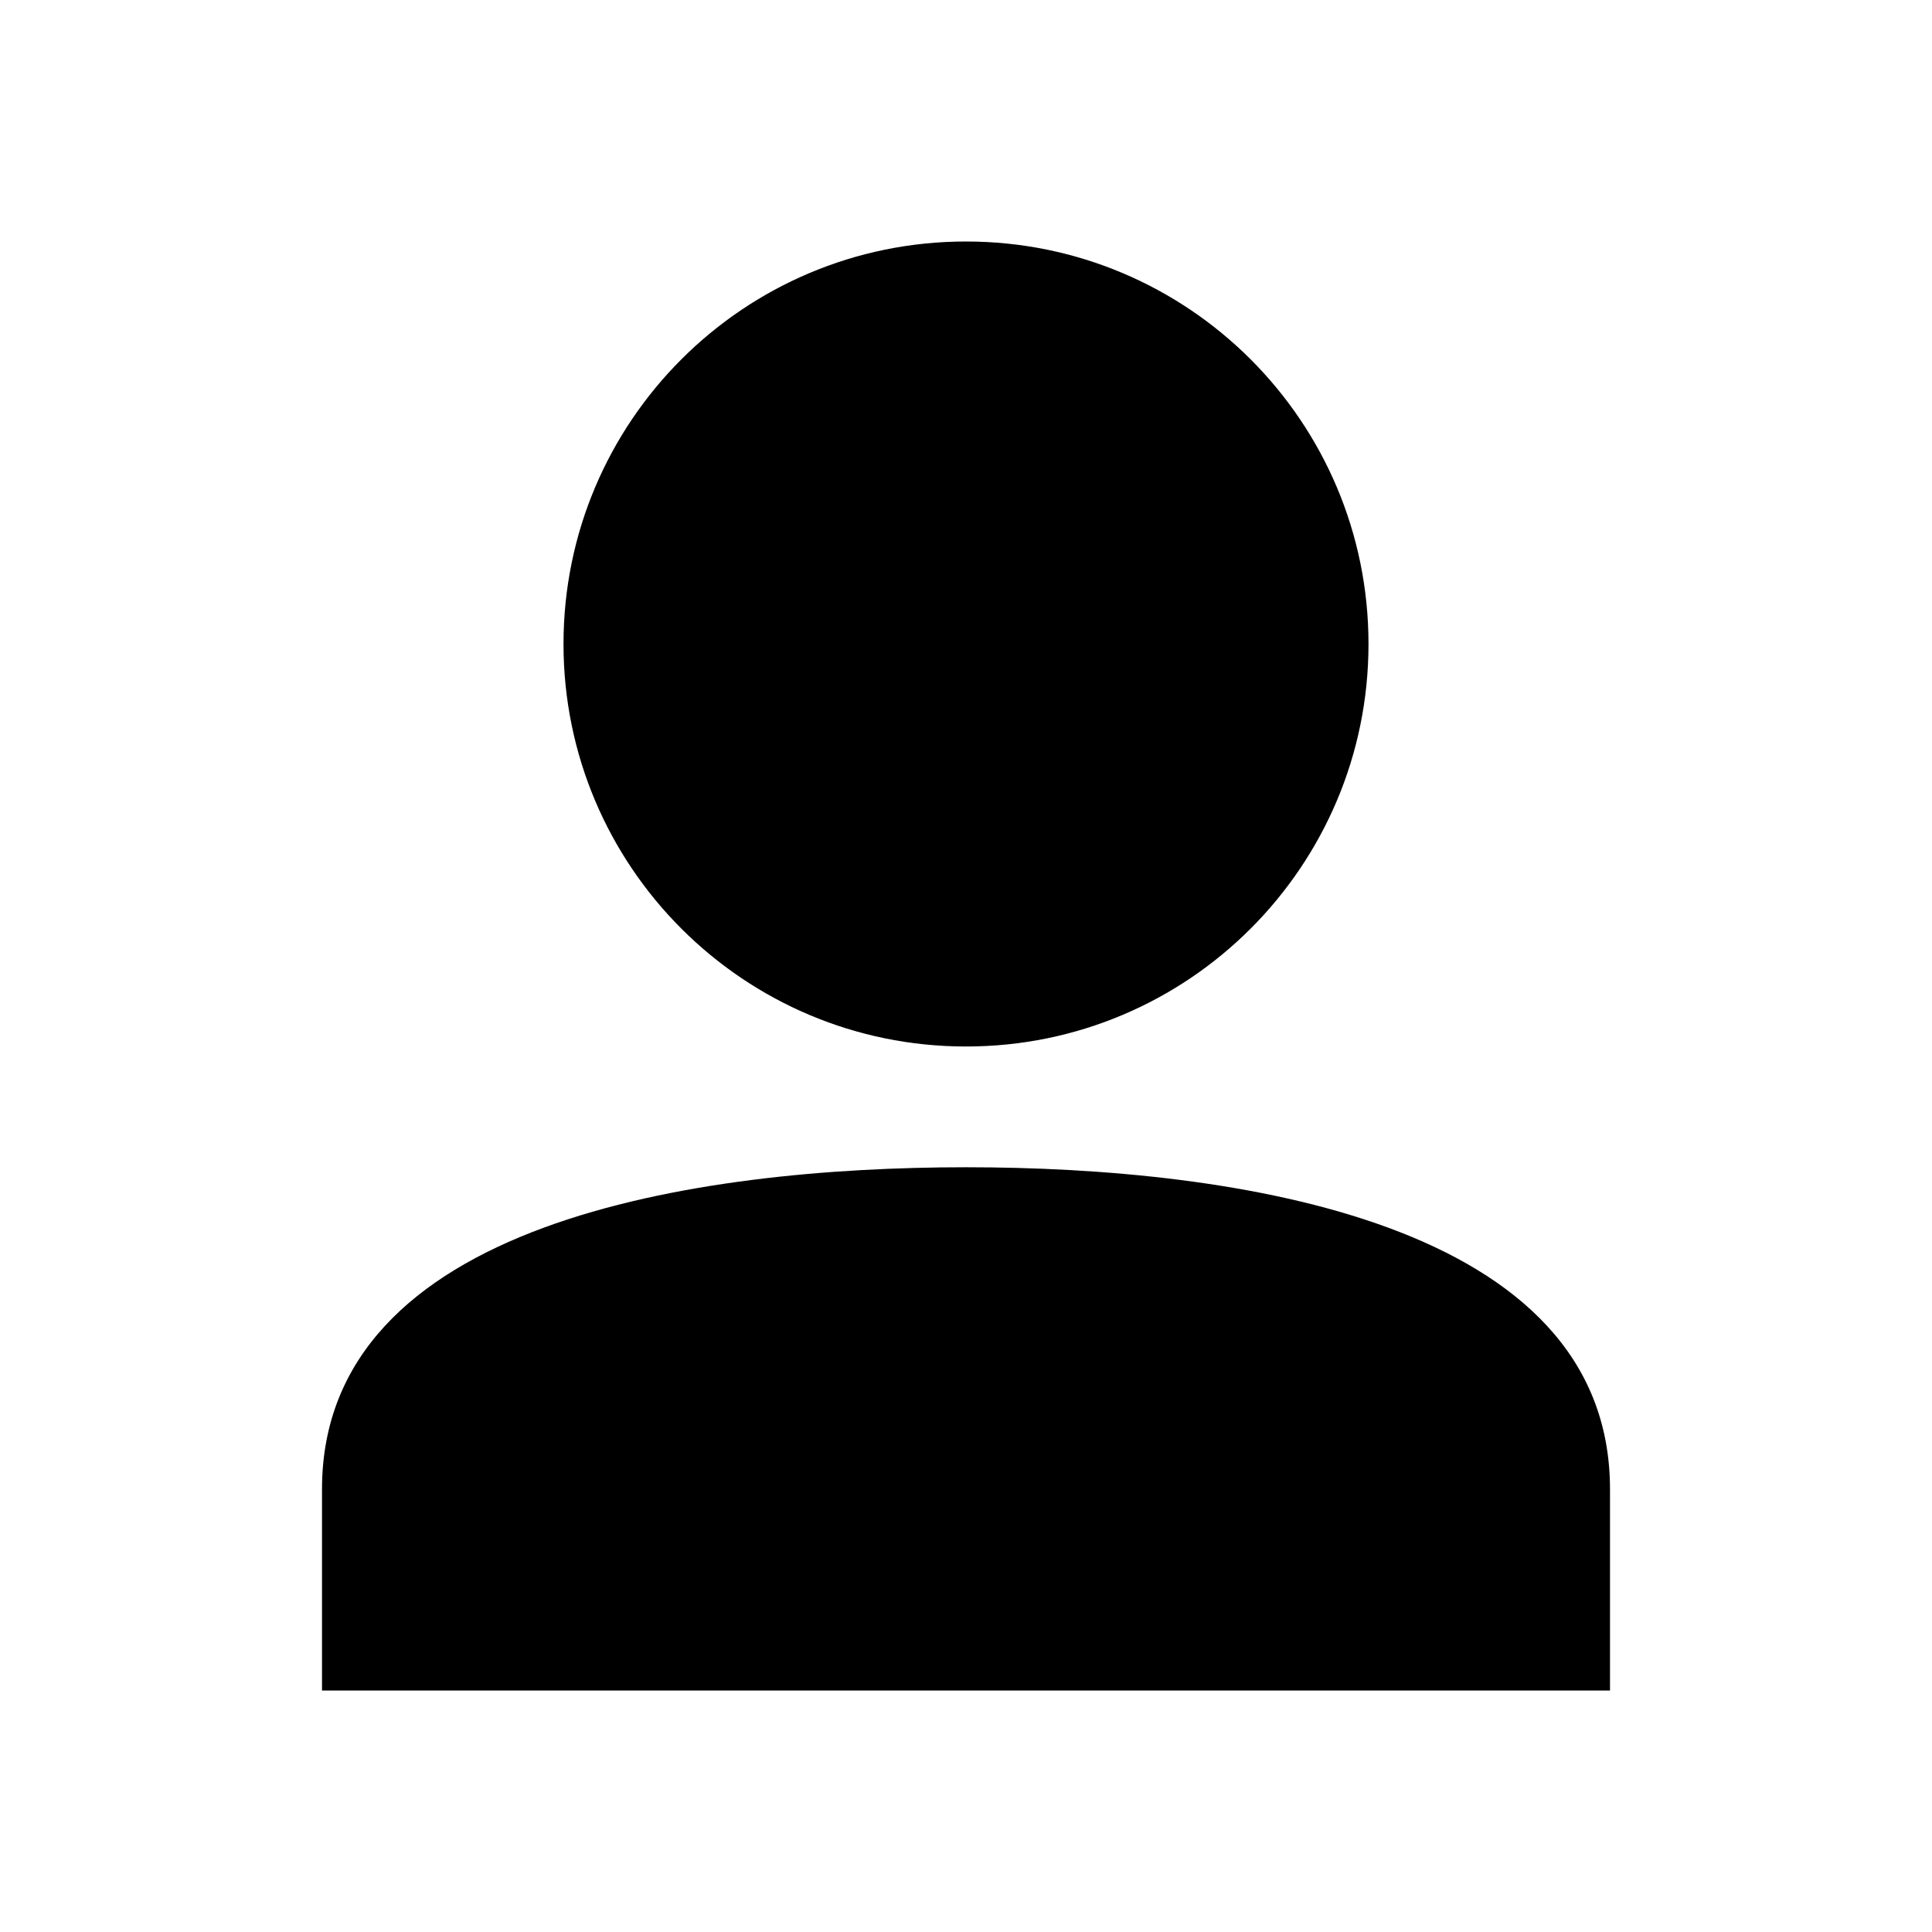
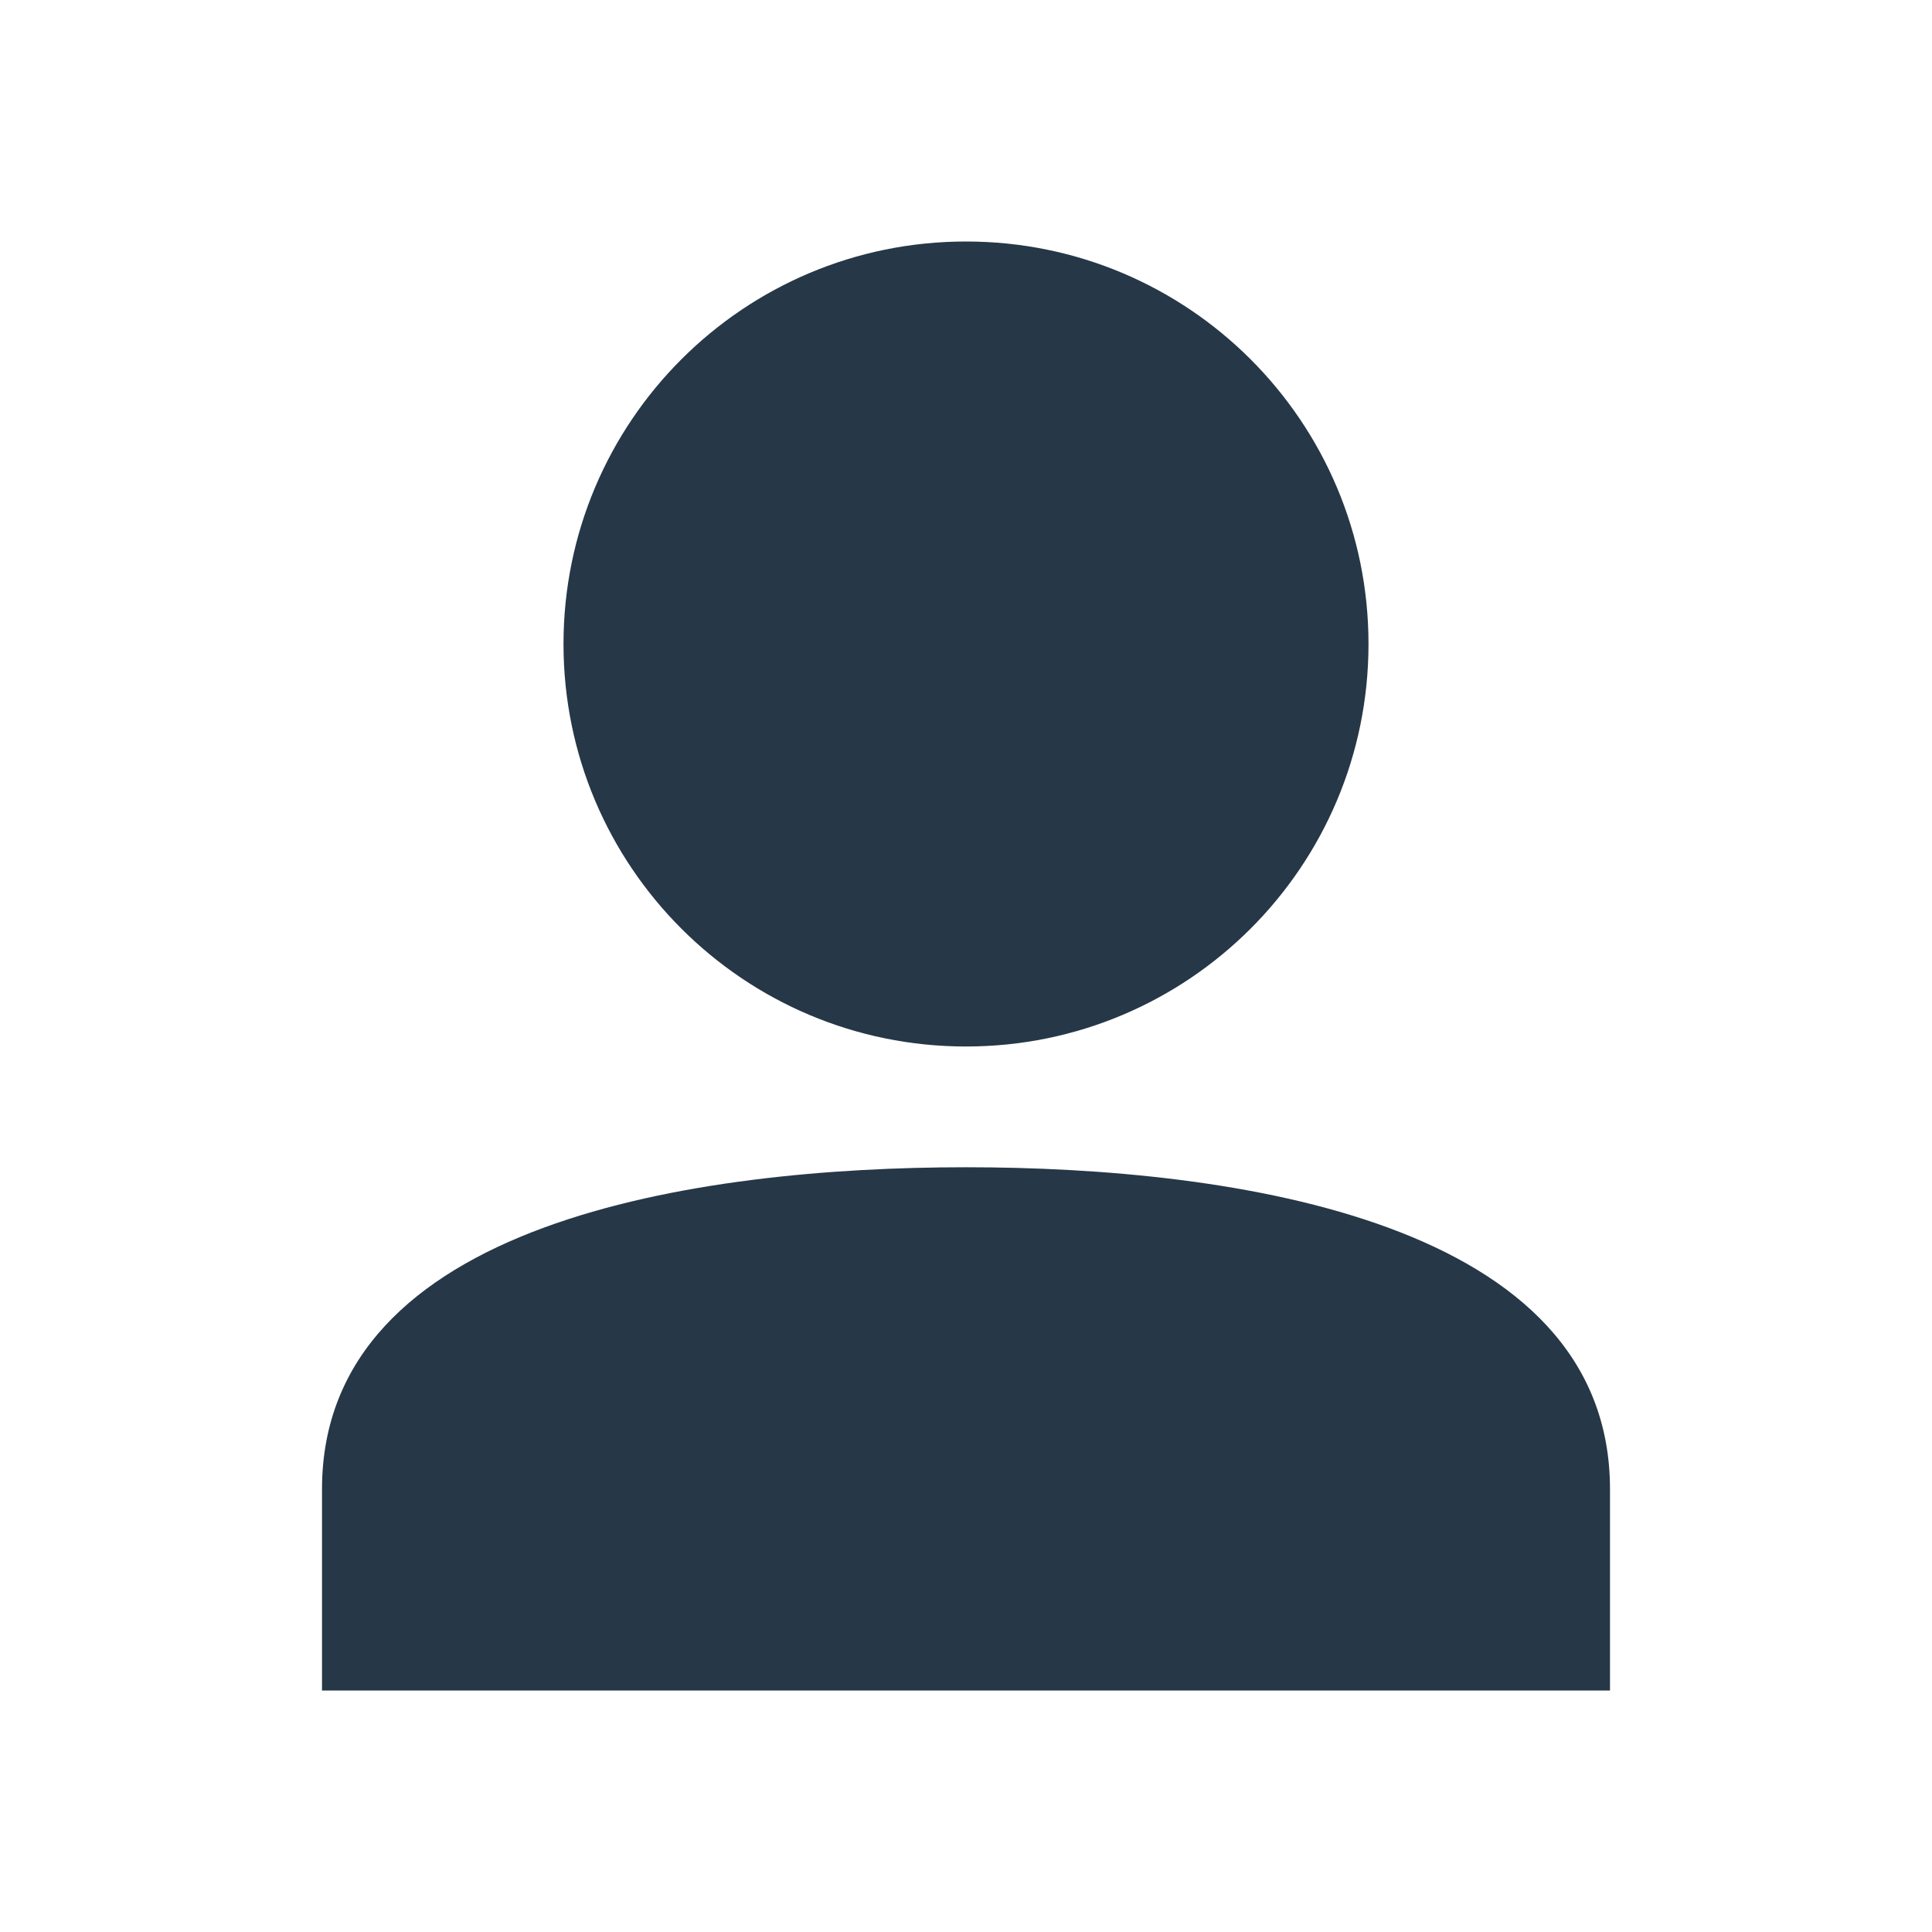
- <svg viewBox="0 0 24 24" className="fill-[#263747]">
+ <svg viewBox="0 0 24 24" fill="#263747">
  <path fillRule="evenodd" d="M17 8c0-2.763-2.238-5-5-5S7 5.237 7 8c0 2.762 2.238 5 5 5s5-2.238 5-5ZM4 18.5V21h16v-2.5c0-3.325-4.662-4-8-4s-8 .675-8 4Z" />
</svg>
